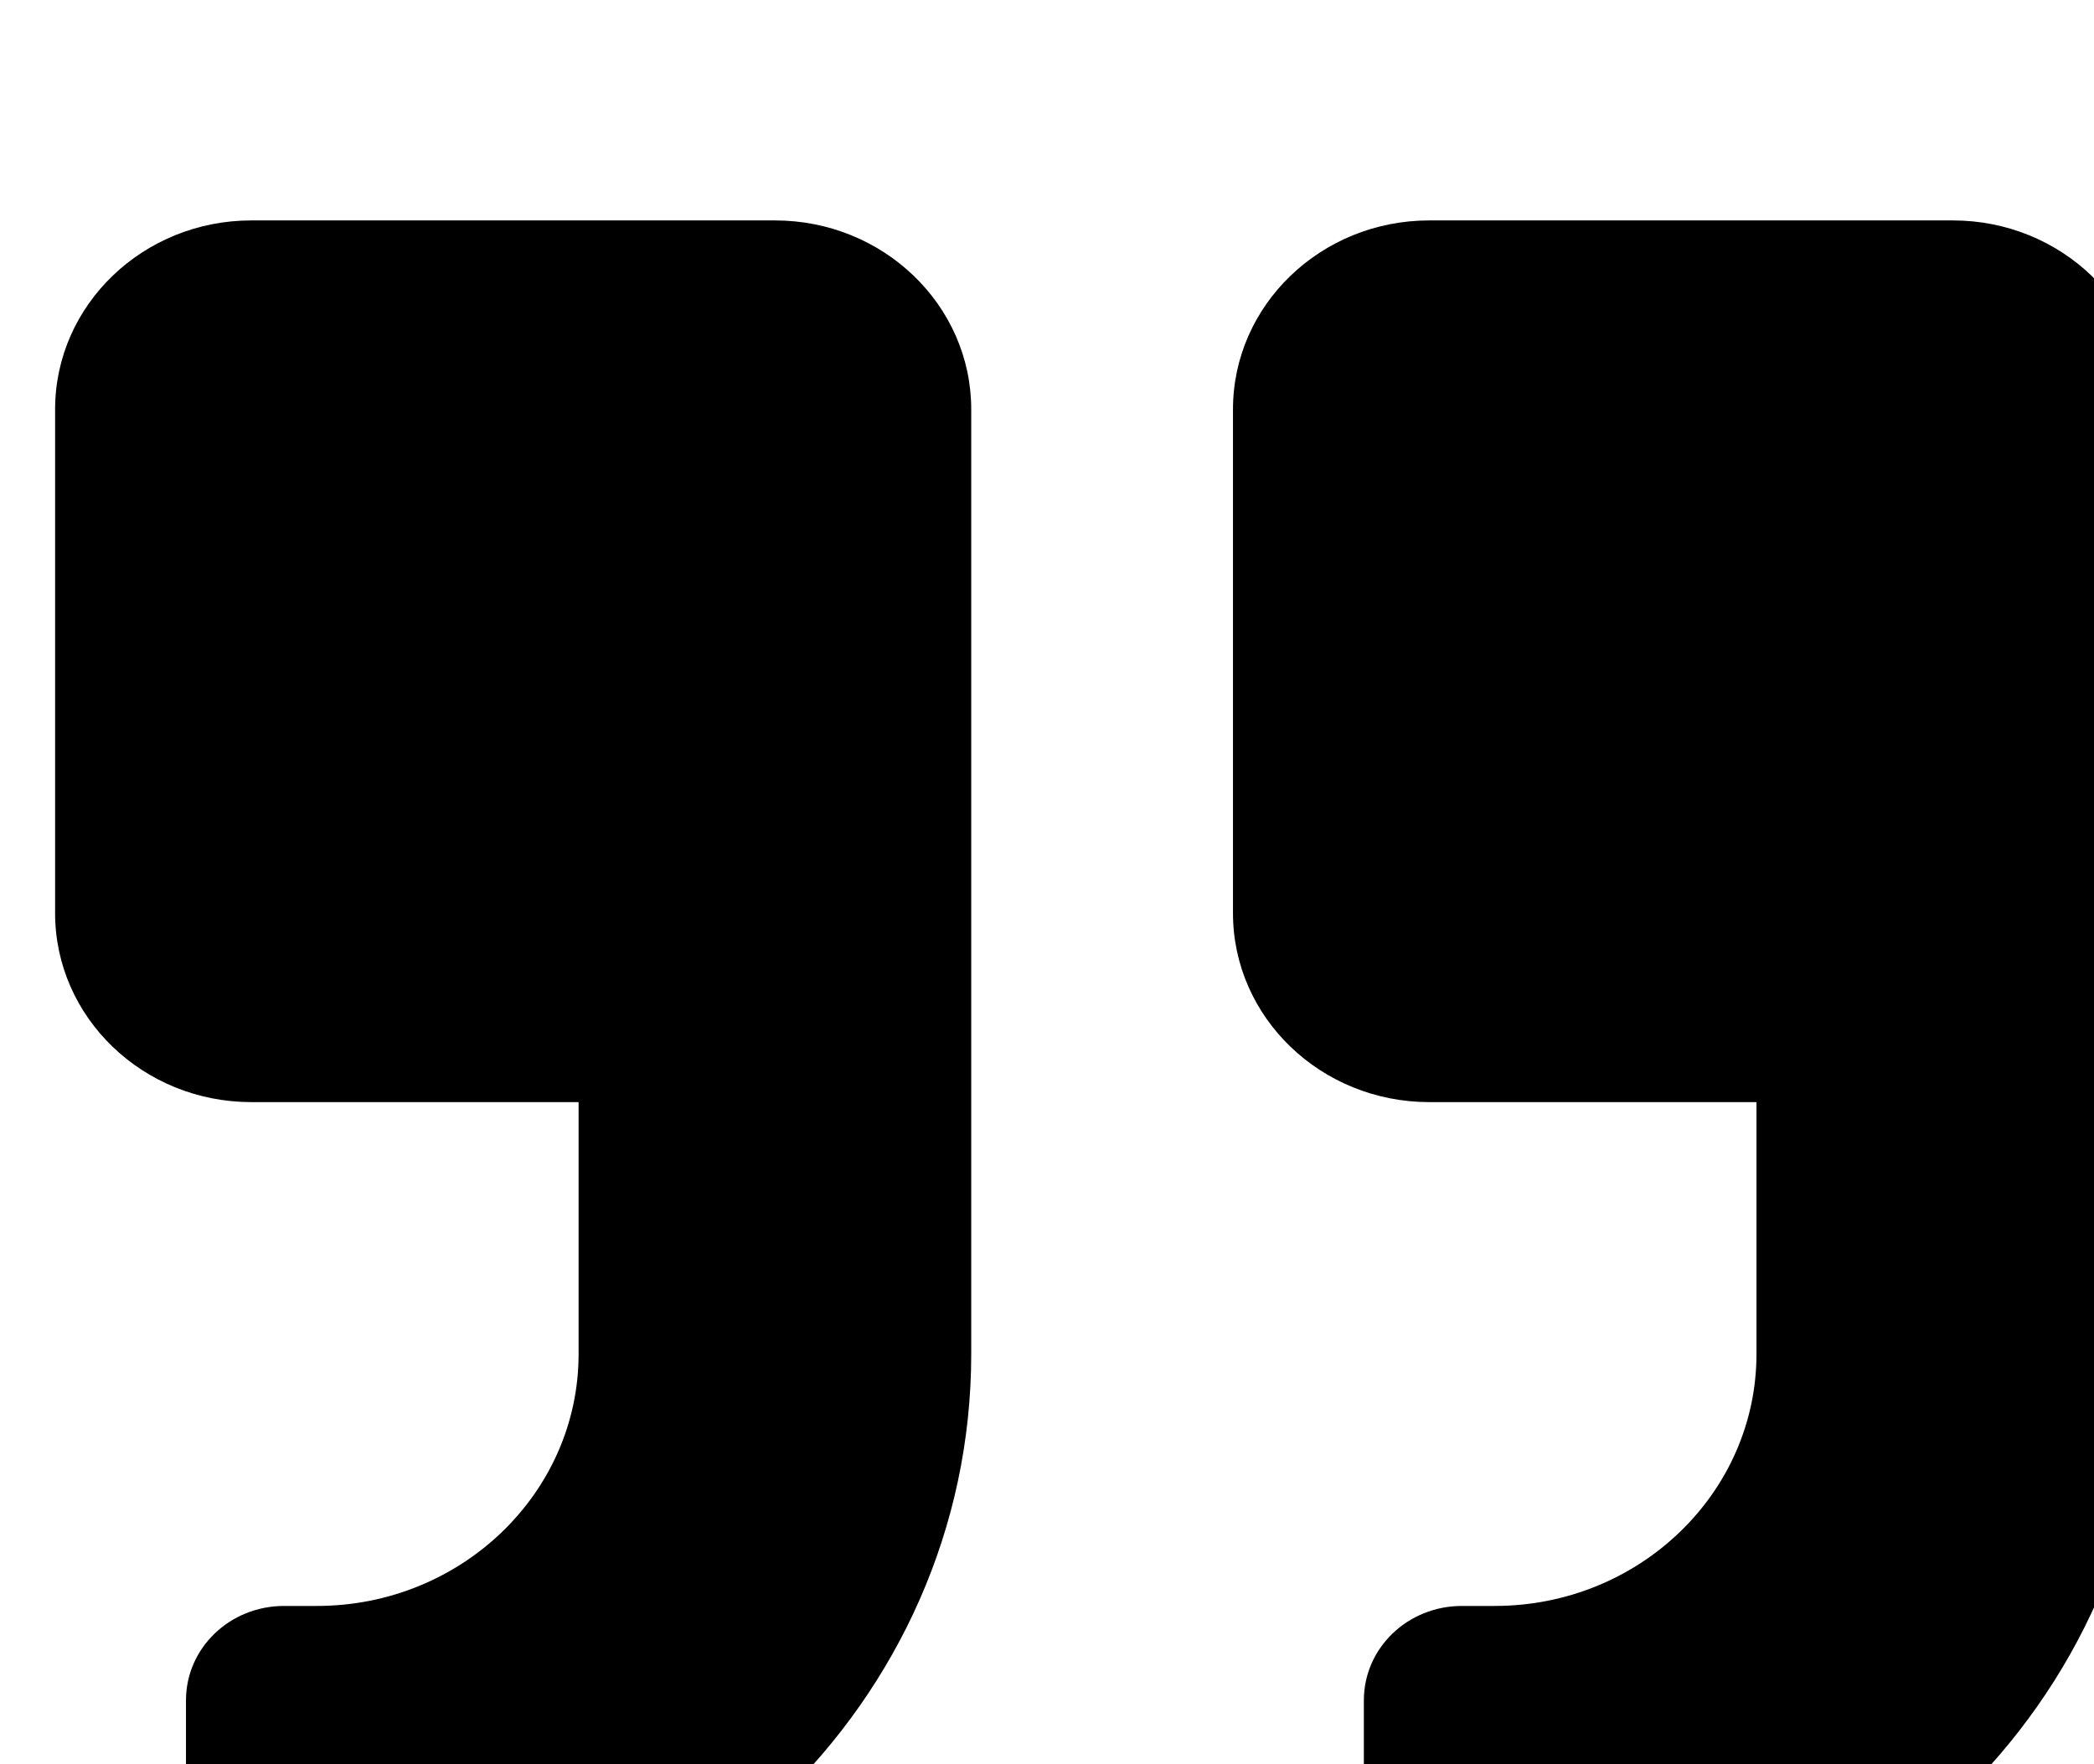
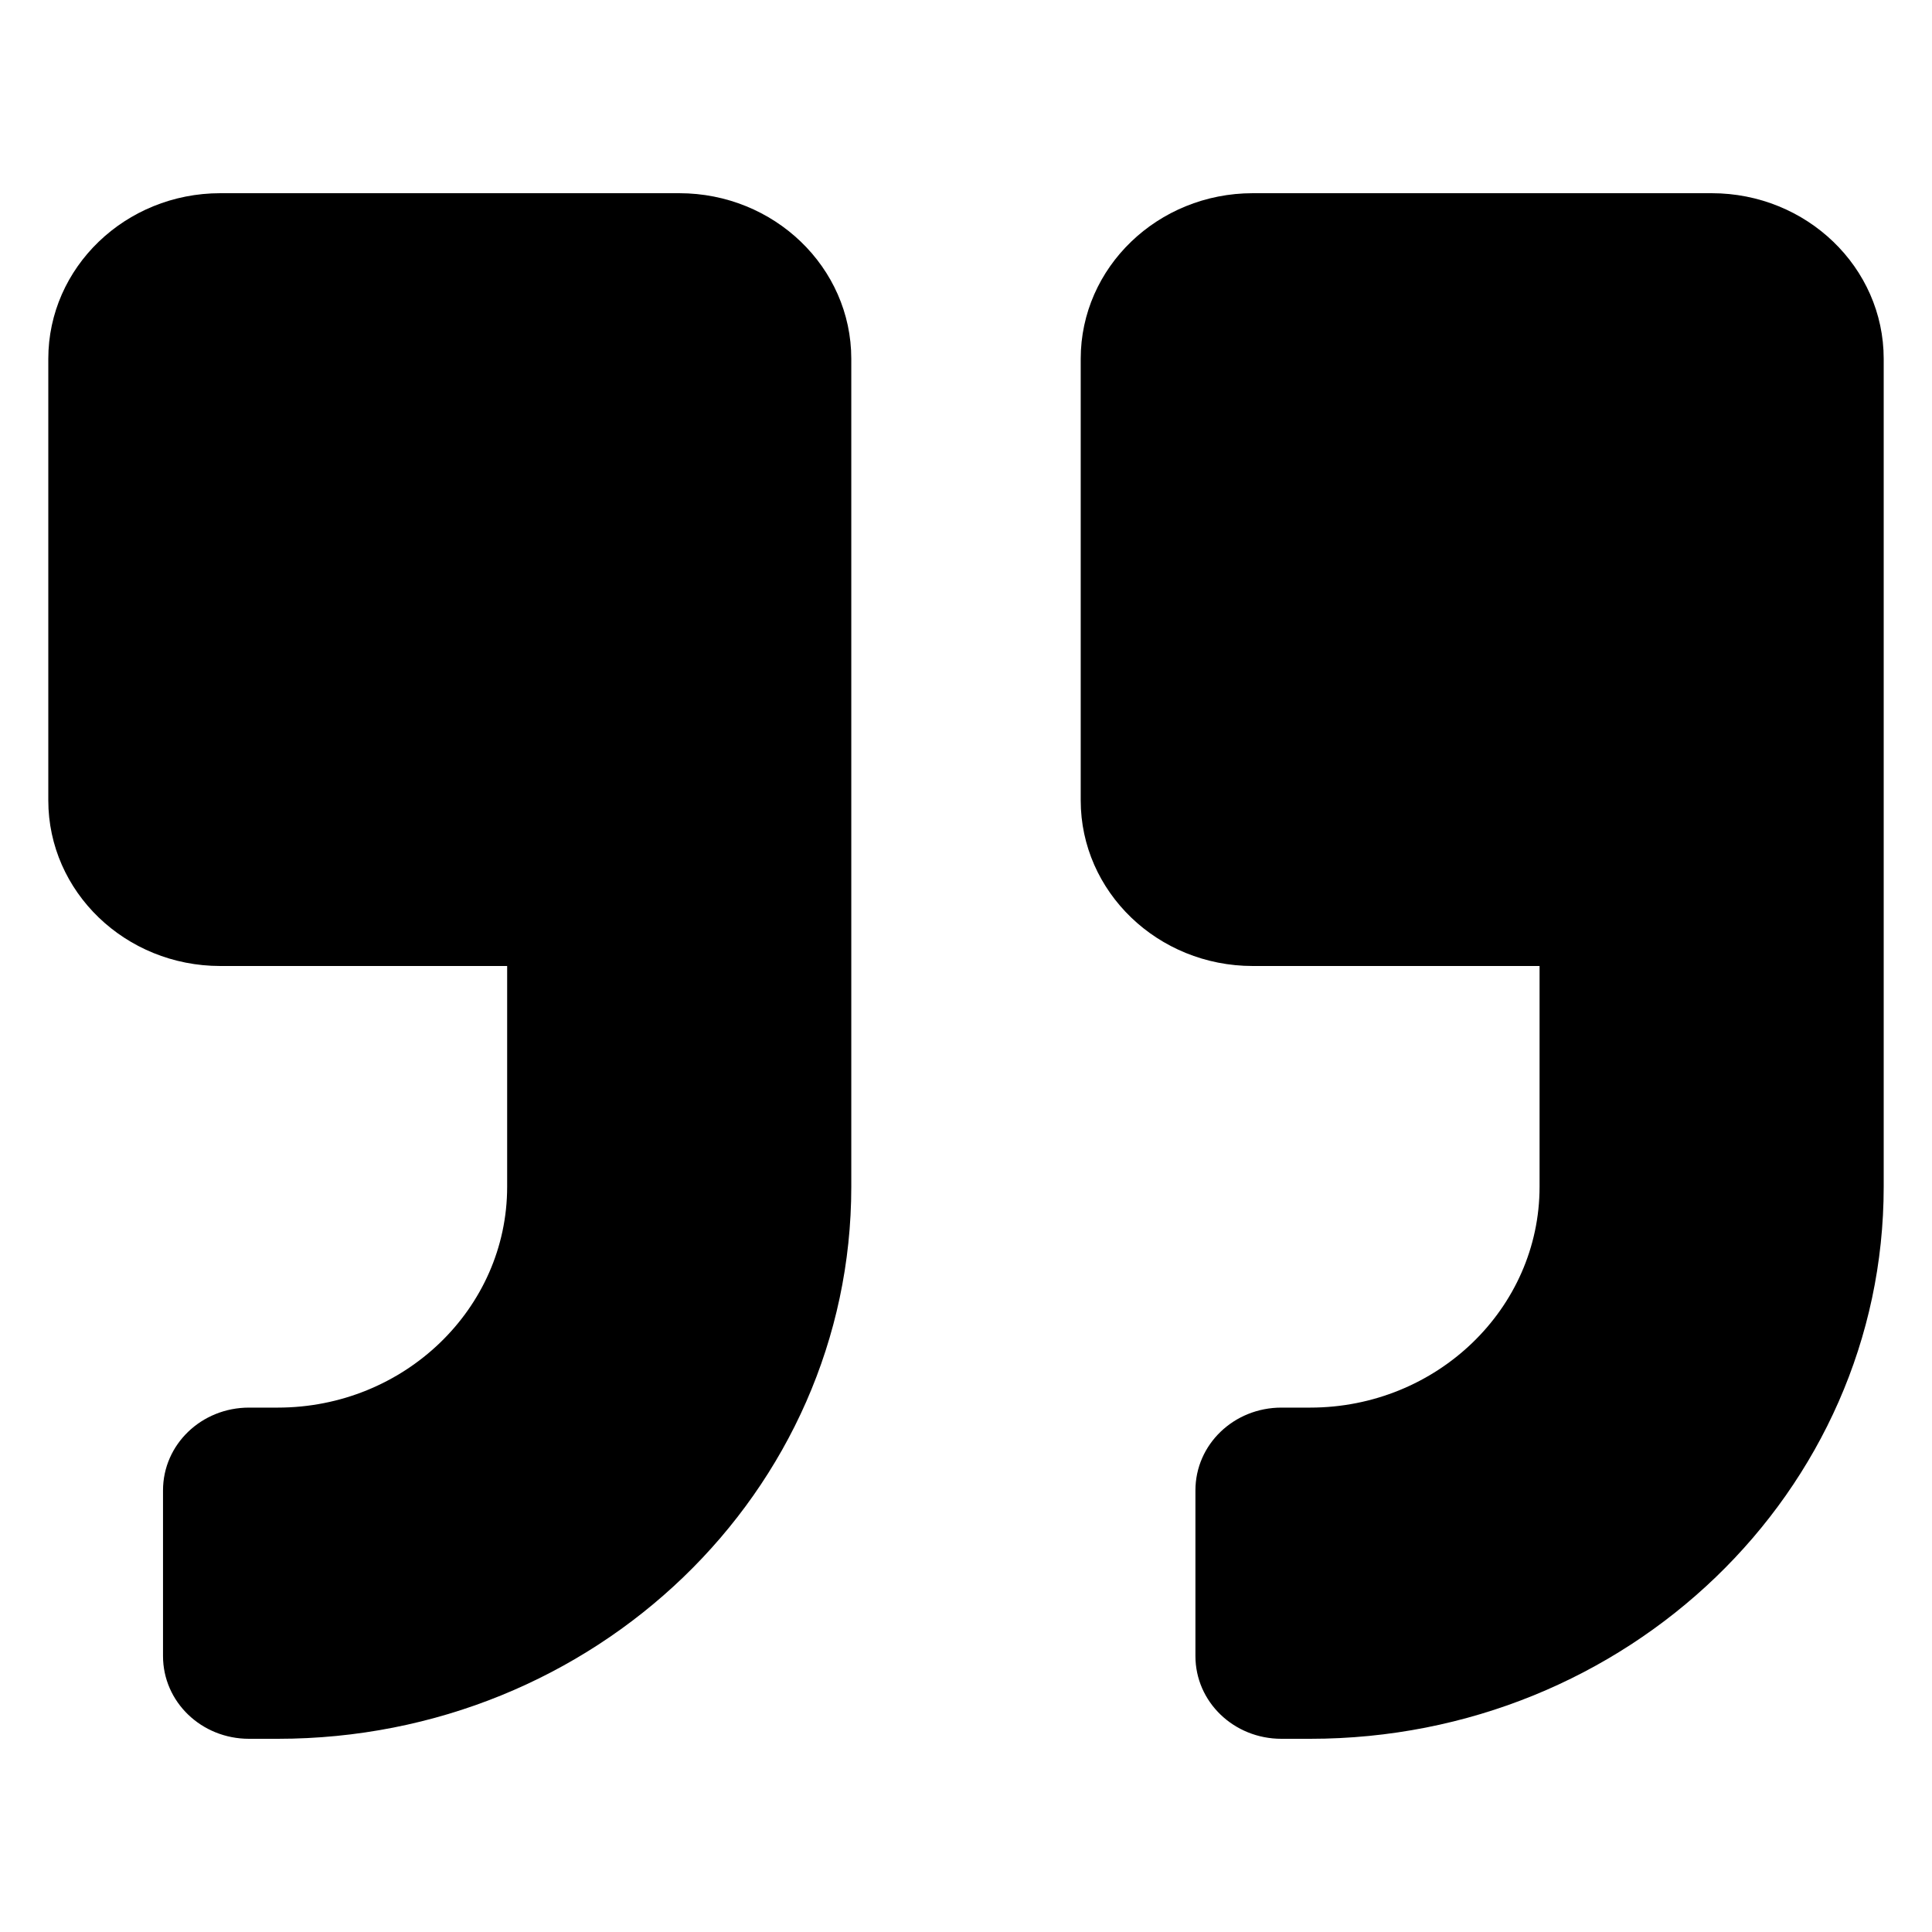
- <svg xmlns="http://www.w3.org/2000/svg" width="100%" height="100%">
+ <svg xmlns="http://www.w3.org/2000/svg" width="100%" height="100%" viewBox="0 0 40 40">
  <path d="M35.438 4H25.938C23.971 4 22.375 5.536 22.375 7.429V16.571C22.375 18.464 23.971 20 25.938 20H31.875V24.571C31.875 27.093 29.745 29.143 27.125 29.143H26.531C25.544 29.143 24.75 29.907 24.75 30.857V34.286C24.75 35.236 25.544 36 26.531 36H27.125C33.686 36 39 30.886 39 24.571V7.429C39 5.536 37.404 4 35.438 4ZM14.062 4H4.562C2.596 4 1 5.536 1 7.429V16.571C1 18.464 2.596 20 4.562 20H10.5V24.571C10.5 27.093 8.37 29.143 5.75 29.143H5.156C4.169 29.143 3.375 29.907 3.375 30.857V34.286C3.375 35.236 4.169 36 5.156 36H5.75C12.311 36 17.625 30.886 17.625 24.571V7.429C17.625 5.536 16.029 4 14.062 4Z" fill="currentColor" />
</svg>
